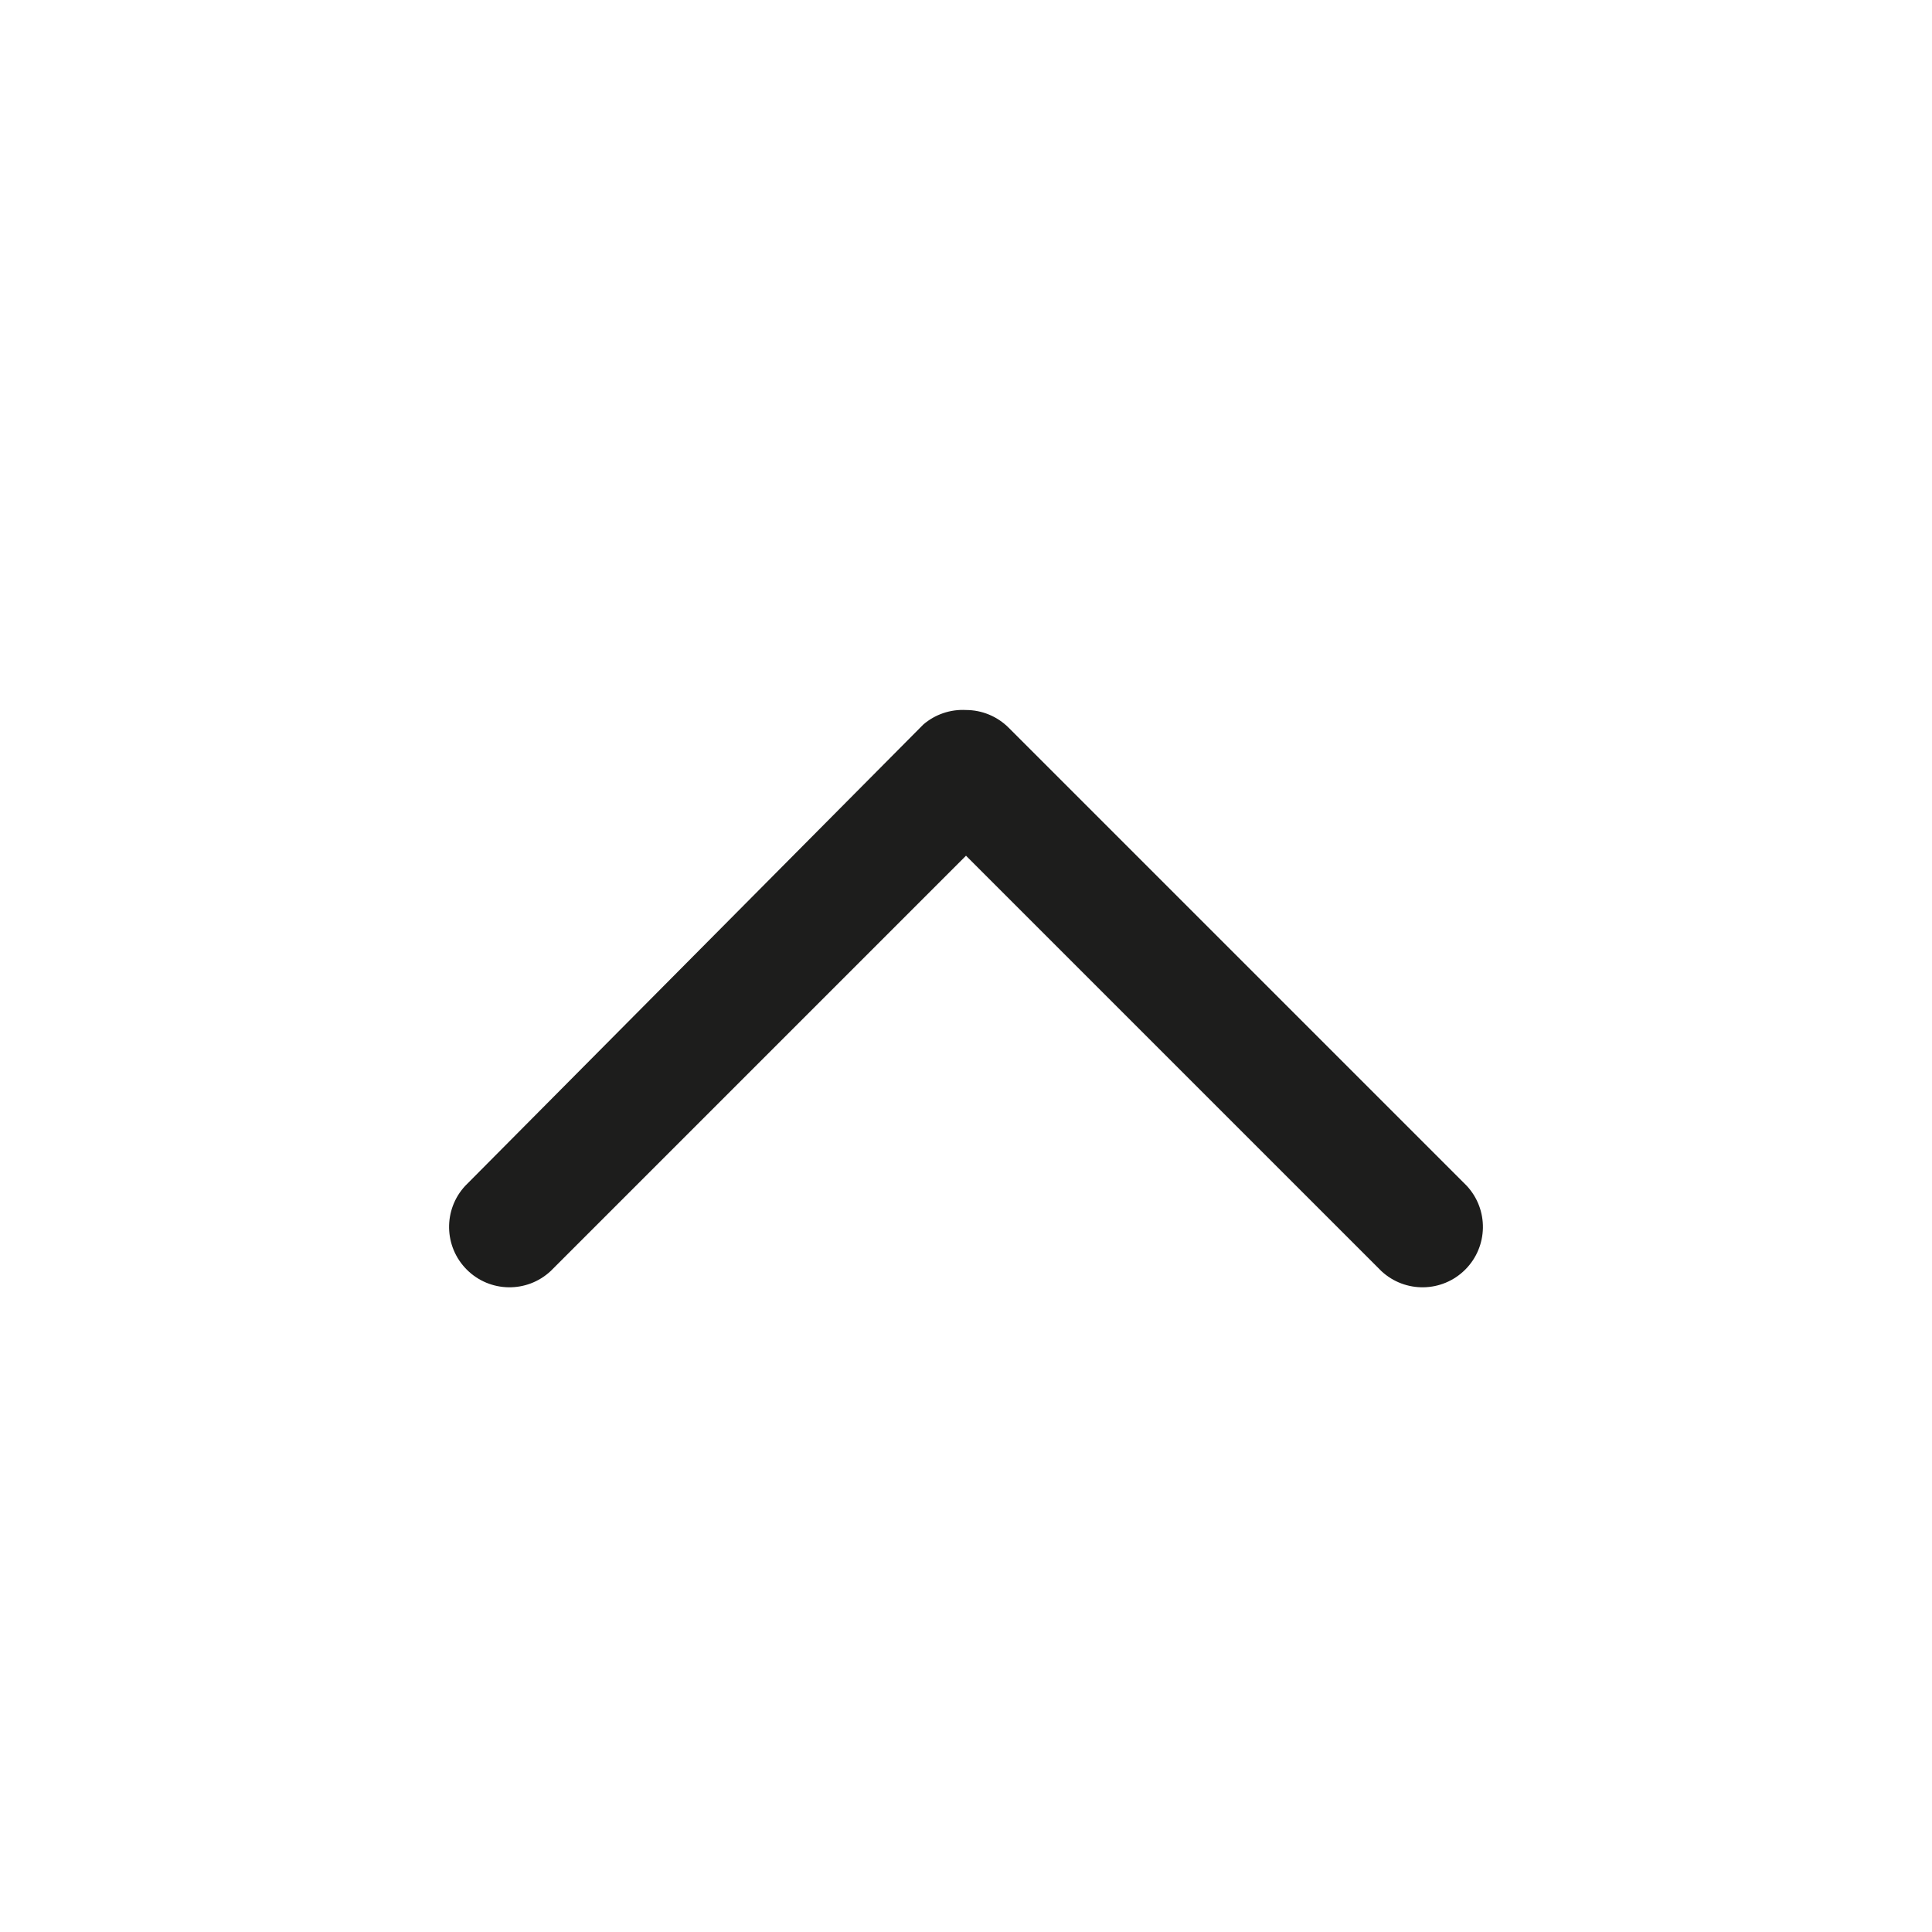
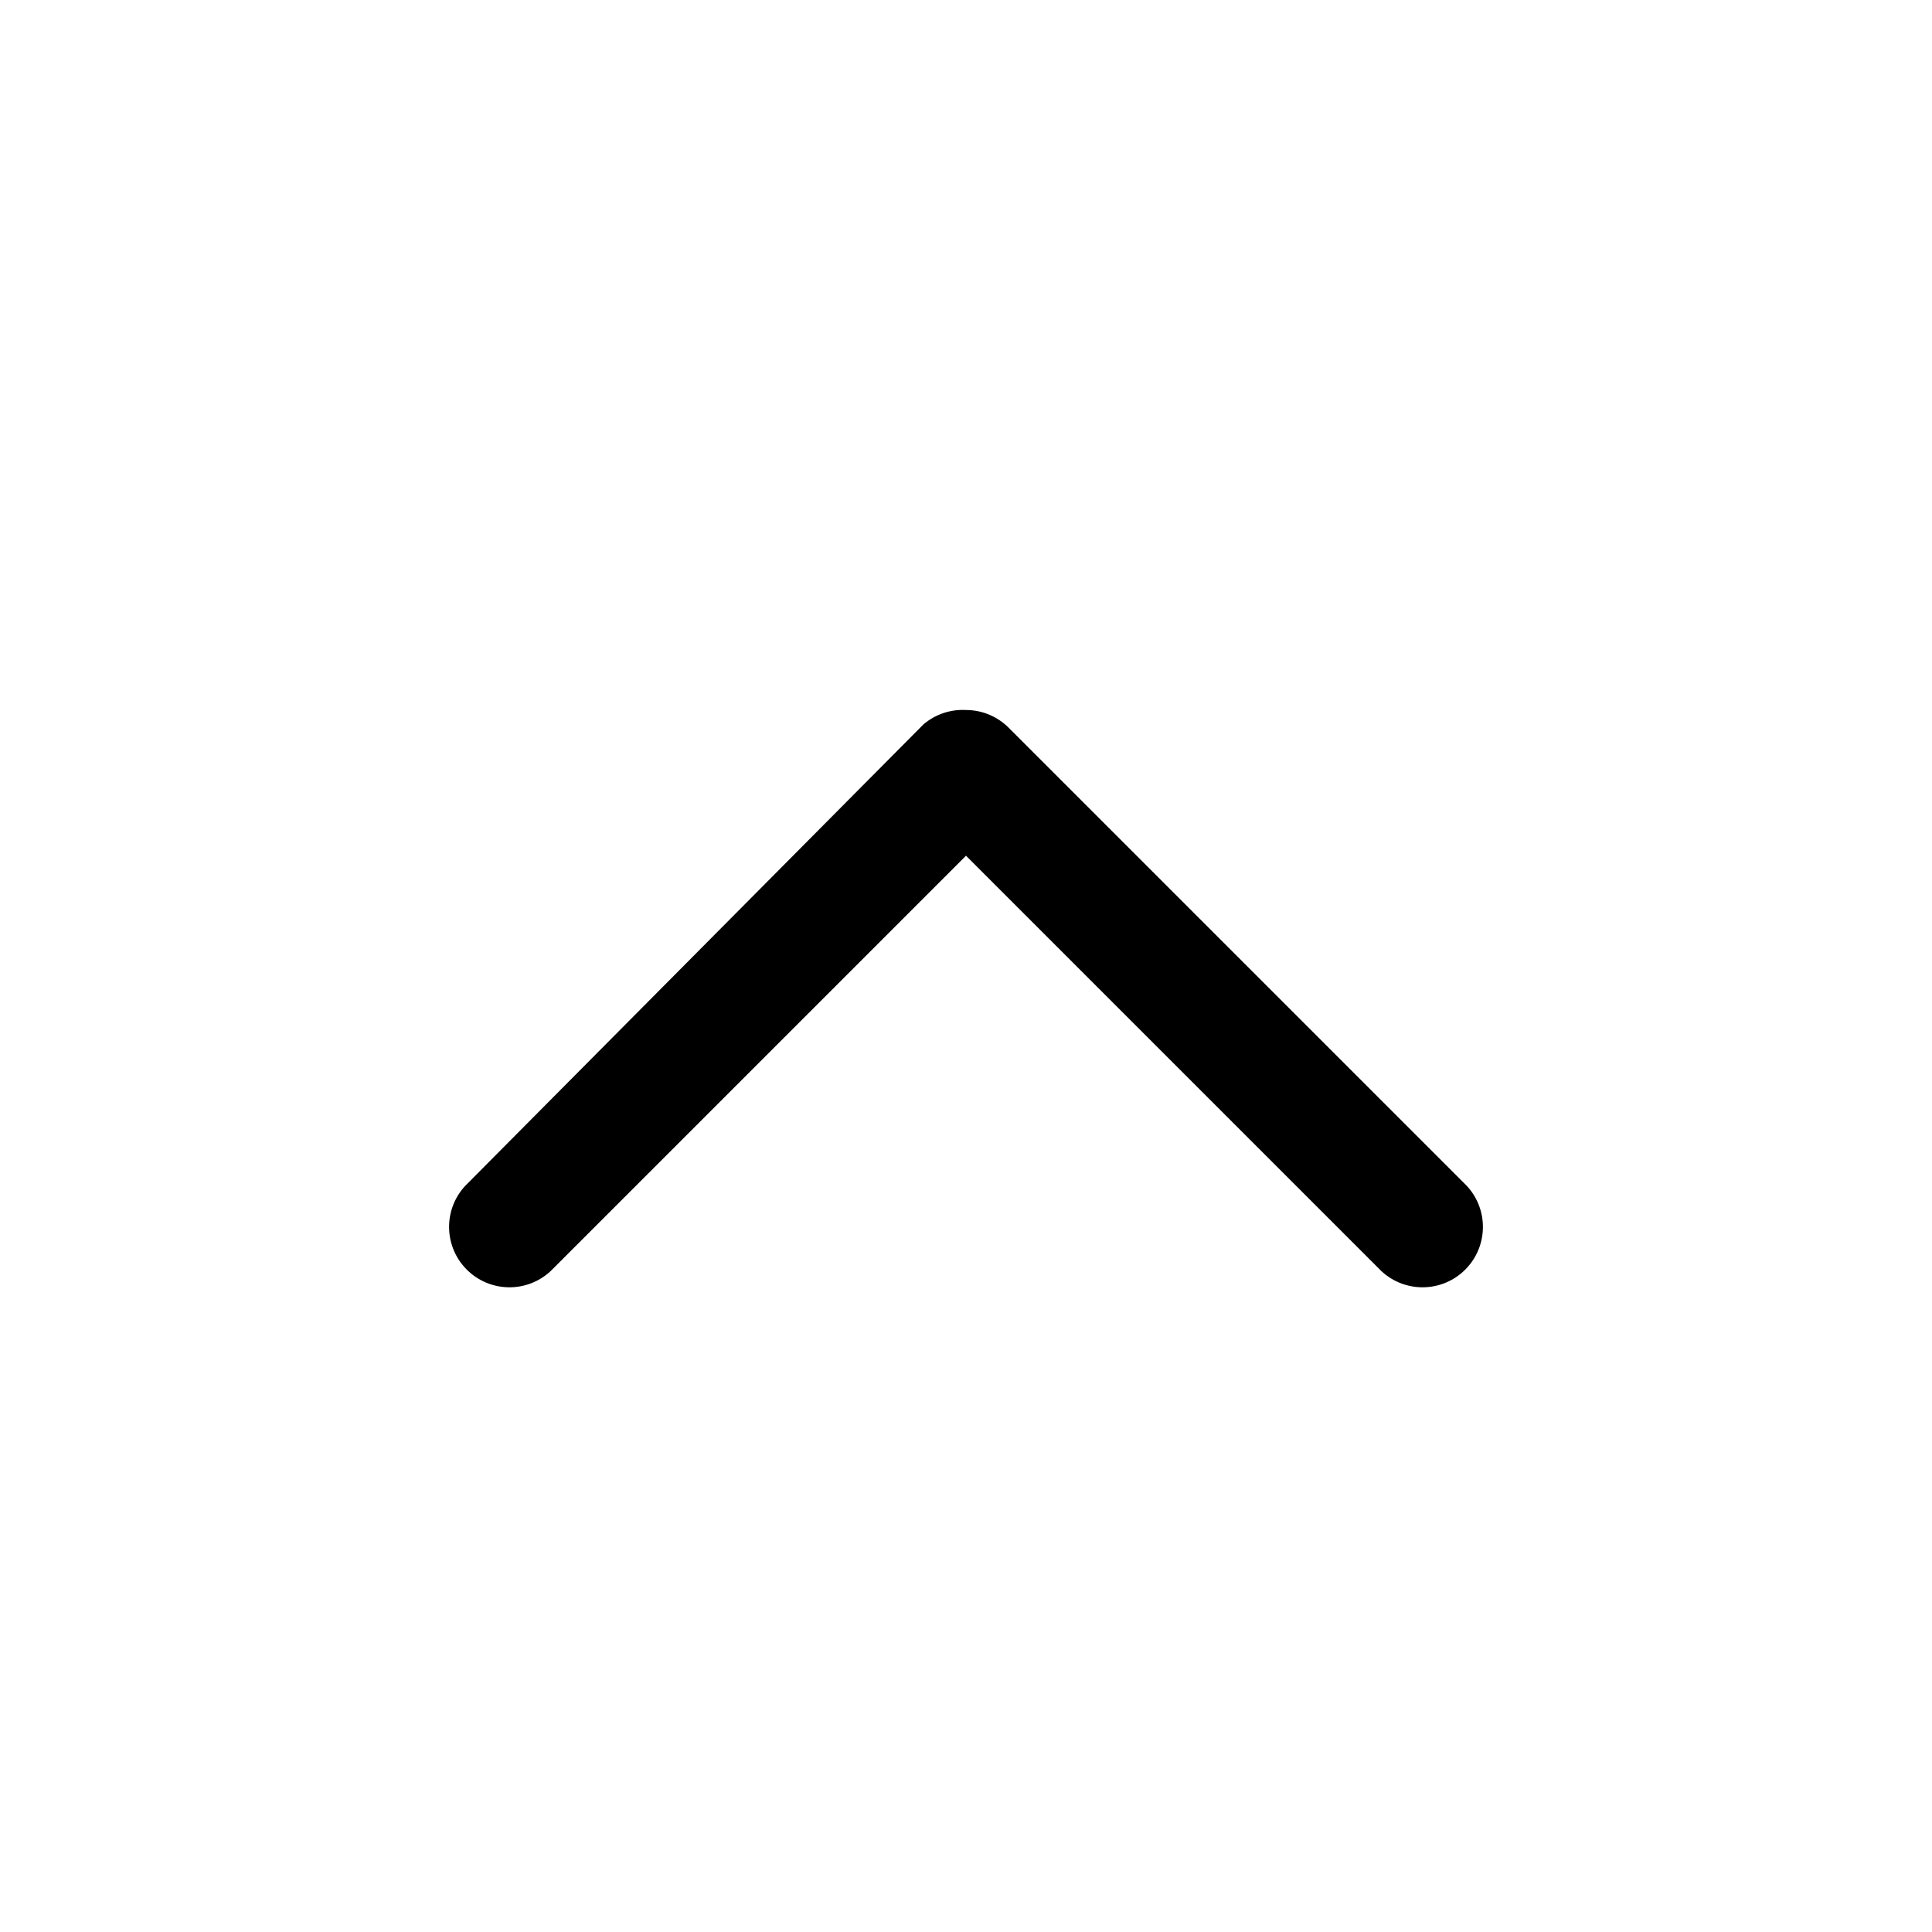
- <svg xmlns="http://www.w3.org/2000/svg" id="Ebene_1" viewBox="0 0 24 24">
-   <defs>
-     <style>.cls-1{fill:#1d1d1c;}</style>
-   </defs>
-   <path class="cls-1" d="M12,8.82a.75.75,0,0,1,.53.22l5.69,5.69a.75.75,0,0,1-1.06,1.06L12,10.63,6.84,15.79a.75.75,0,0,1-1.06-1.06L11.47,9A.75.75,0,0,1,12,8.82Z" />
+ <svg xmlns="http://www.w3.org/2000/svg" viewBox="0 0 24 24">
+   <path d="M12 8.82a.75.75 0 01.53.22l5.69 5.69a.75.75 0 01-1.06 1.06L12 10.63l-5.16 5.16a.75.75 0 01-1.06-1.06L11.47 9a.75.75 0 01.53-.18z" />
</svg>
